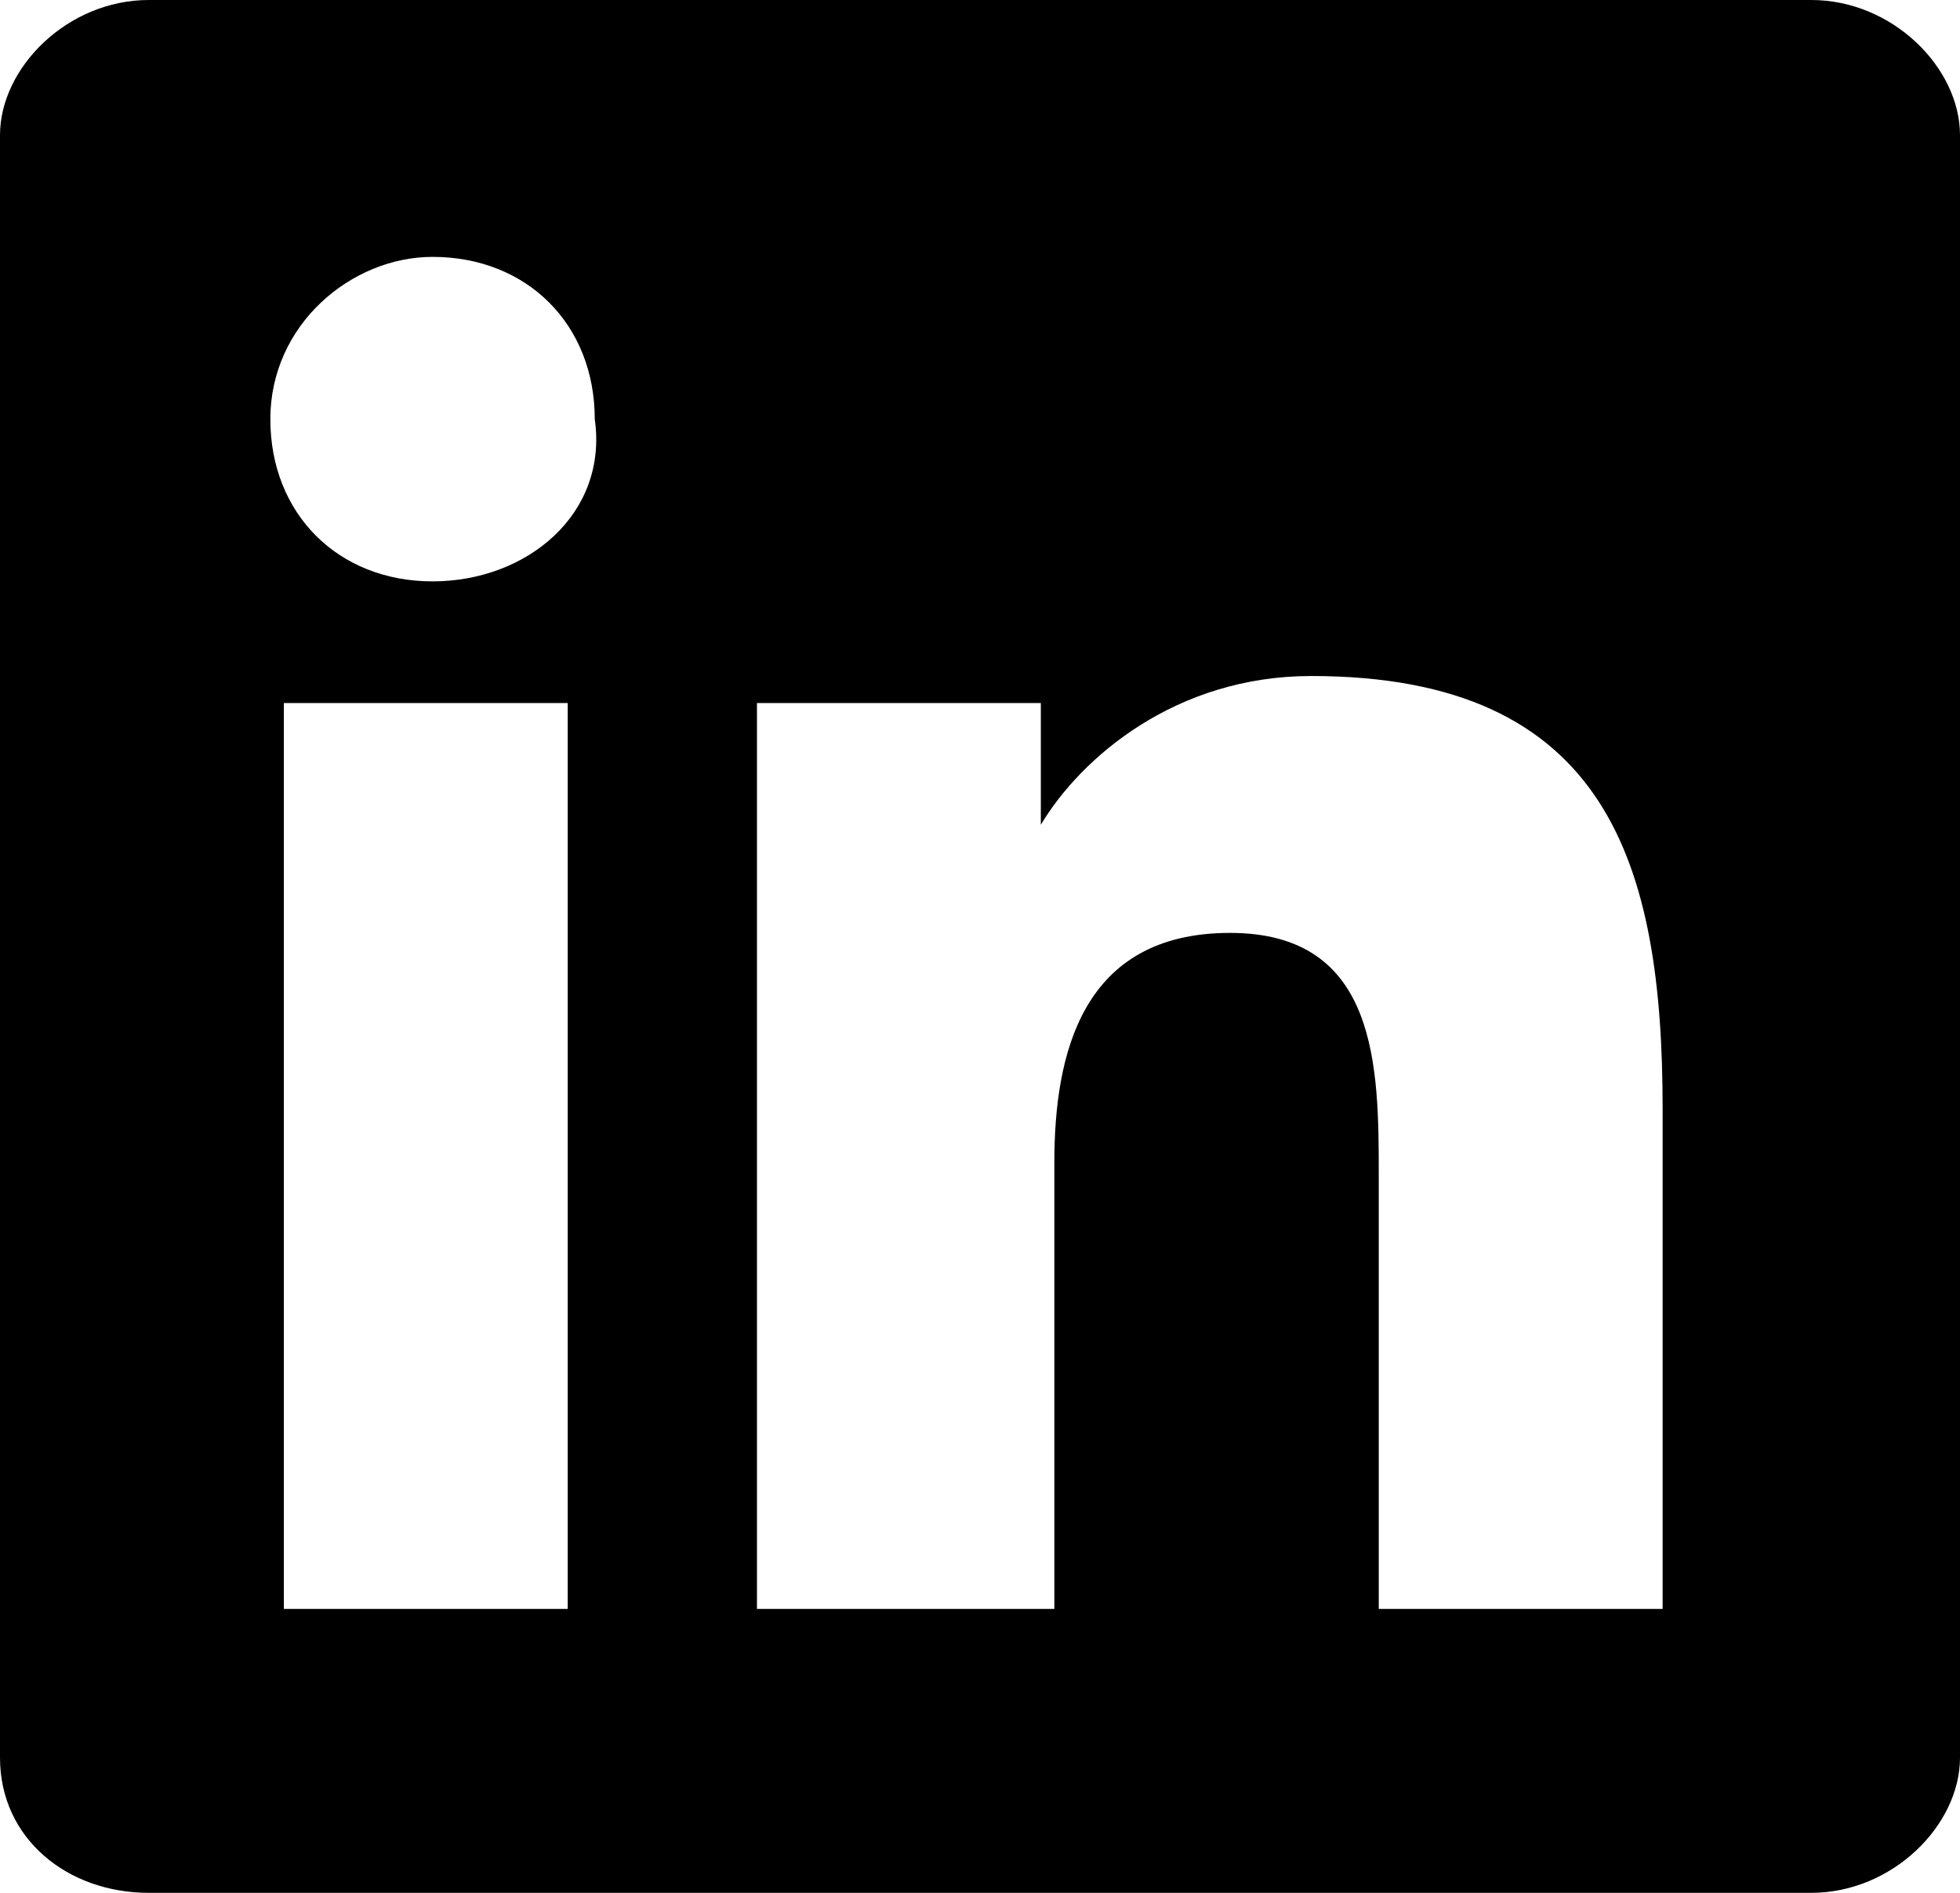
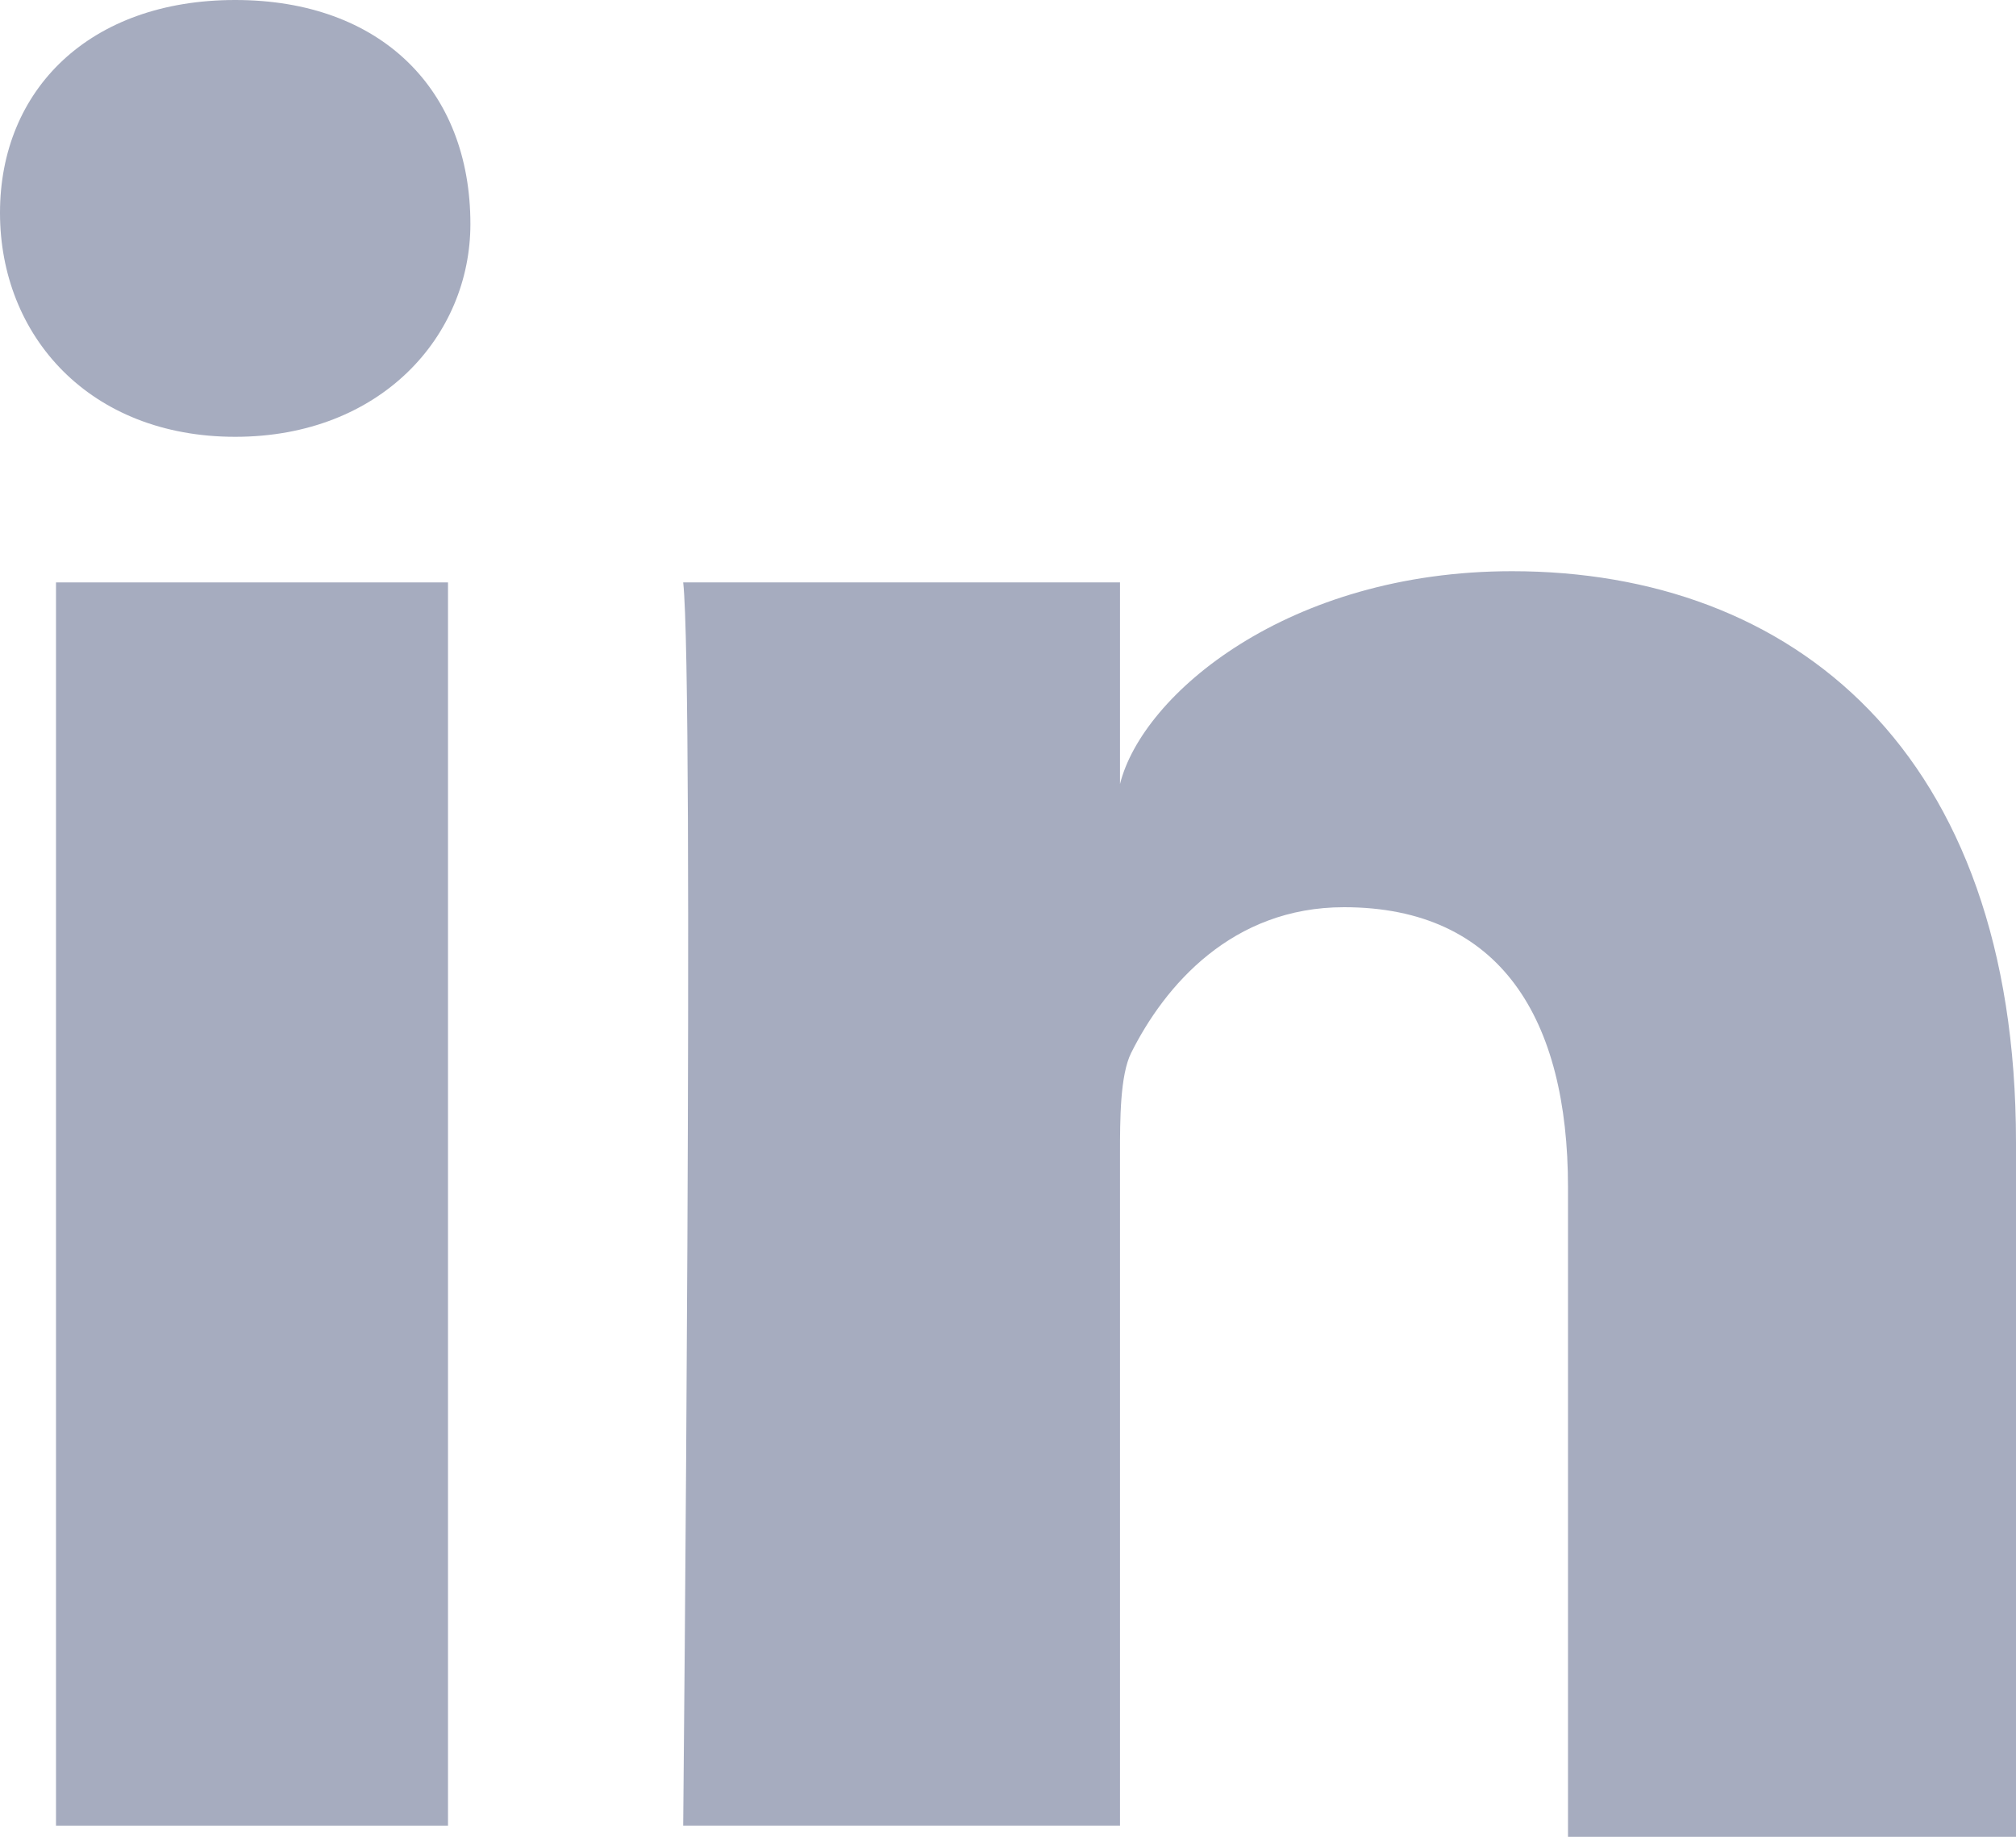
- <svg xmlns="http://www.w3.org/2000/svg" version="1.1" id="Слой_1" x="0px" y="0px" viewBox="0 0 14.5 14" style="enable-background:new 0 0 14.5 14;" xml:space="preserve">
-   <path d="M13.4,0H1.1C0.5,0,0,0.5,0,1v12c0,0.6,0.5,1,1.1,1h12.3c0.6,0,1.1-0.5,1.1-1V1C14.5,0.5,14,0,13.4,0z M4.3,11.9H2.1V5.2h2.1  V11.9z M3.2,4.3C2.5,4.3,2,3.8,2,3.1c0-0.7,0.6-1.2,1.2-1.2c0.7,0,1.2,0.5,1.2,1.2C4.5,3.8,3.9,4.3,3.2,4.3z M12.3,11.9L12.3,11.9  h-2.1V8.7c0-0.8,0-1.8-1.1-1.8C8,6.9,7.8,7.8,7.8,8.6v3.3H5.6V5.2h2.1v0.9h0c0.3-0.5,1-1.1,2-1.1c2.2,0,2.6,1.4,2.6,3.2V11.9z" />
+ <svg xmlns="http://www.w3.org/2000/svg" version="1.1" id="Слой_1" x="0px" y="0px" viewBox="0 0 18 16.4" style="enable-background:new 0 0 18 16.4;" xml:space="preserve">
+   <style type="text/css">
+ 	.st0{fill:#A6ACBF;}
+ </style>
+   <g>
+     <path class="st0" d="M2.1,0C0.8,0,0,0.8,0,1.9C0,3,0.8,3.9,2.1,3.9h0c1.3,0,2.1-0.9,2.1-1.9C4.2,0.8,3.4,0,2.1,0z" />
+     <rect x="0.5" y="5.2" class="st0" width="3.5" height="11.1" />
+     <path class="st0" d="M13.5,5.1c-2,0-3.3,1.1-3.5,1.9V5.2H6.1c0.1,0.9,0,11.1,0,11.1H10v-6c0-0.3,0-0.7,0.1-0.9   C10.4,8.8,11,8.1,12,8.1c1.4,0,2,1,2,2.5v5.8h4v0v-6.2C18,6.7,16,5.1,13.5,5.1z" />
+   </g>
</svg>
